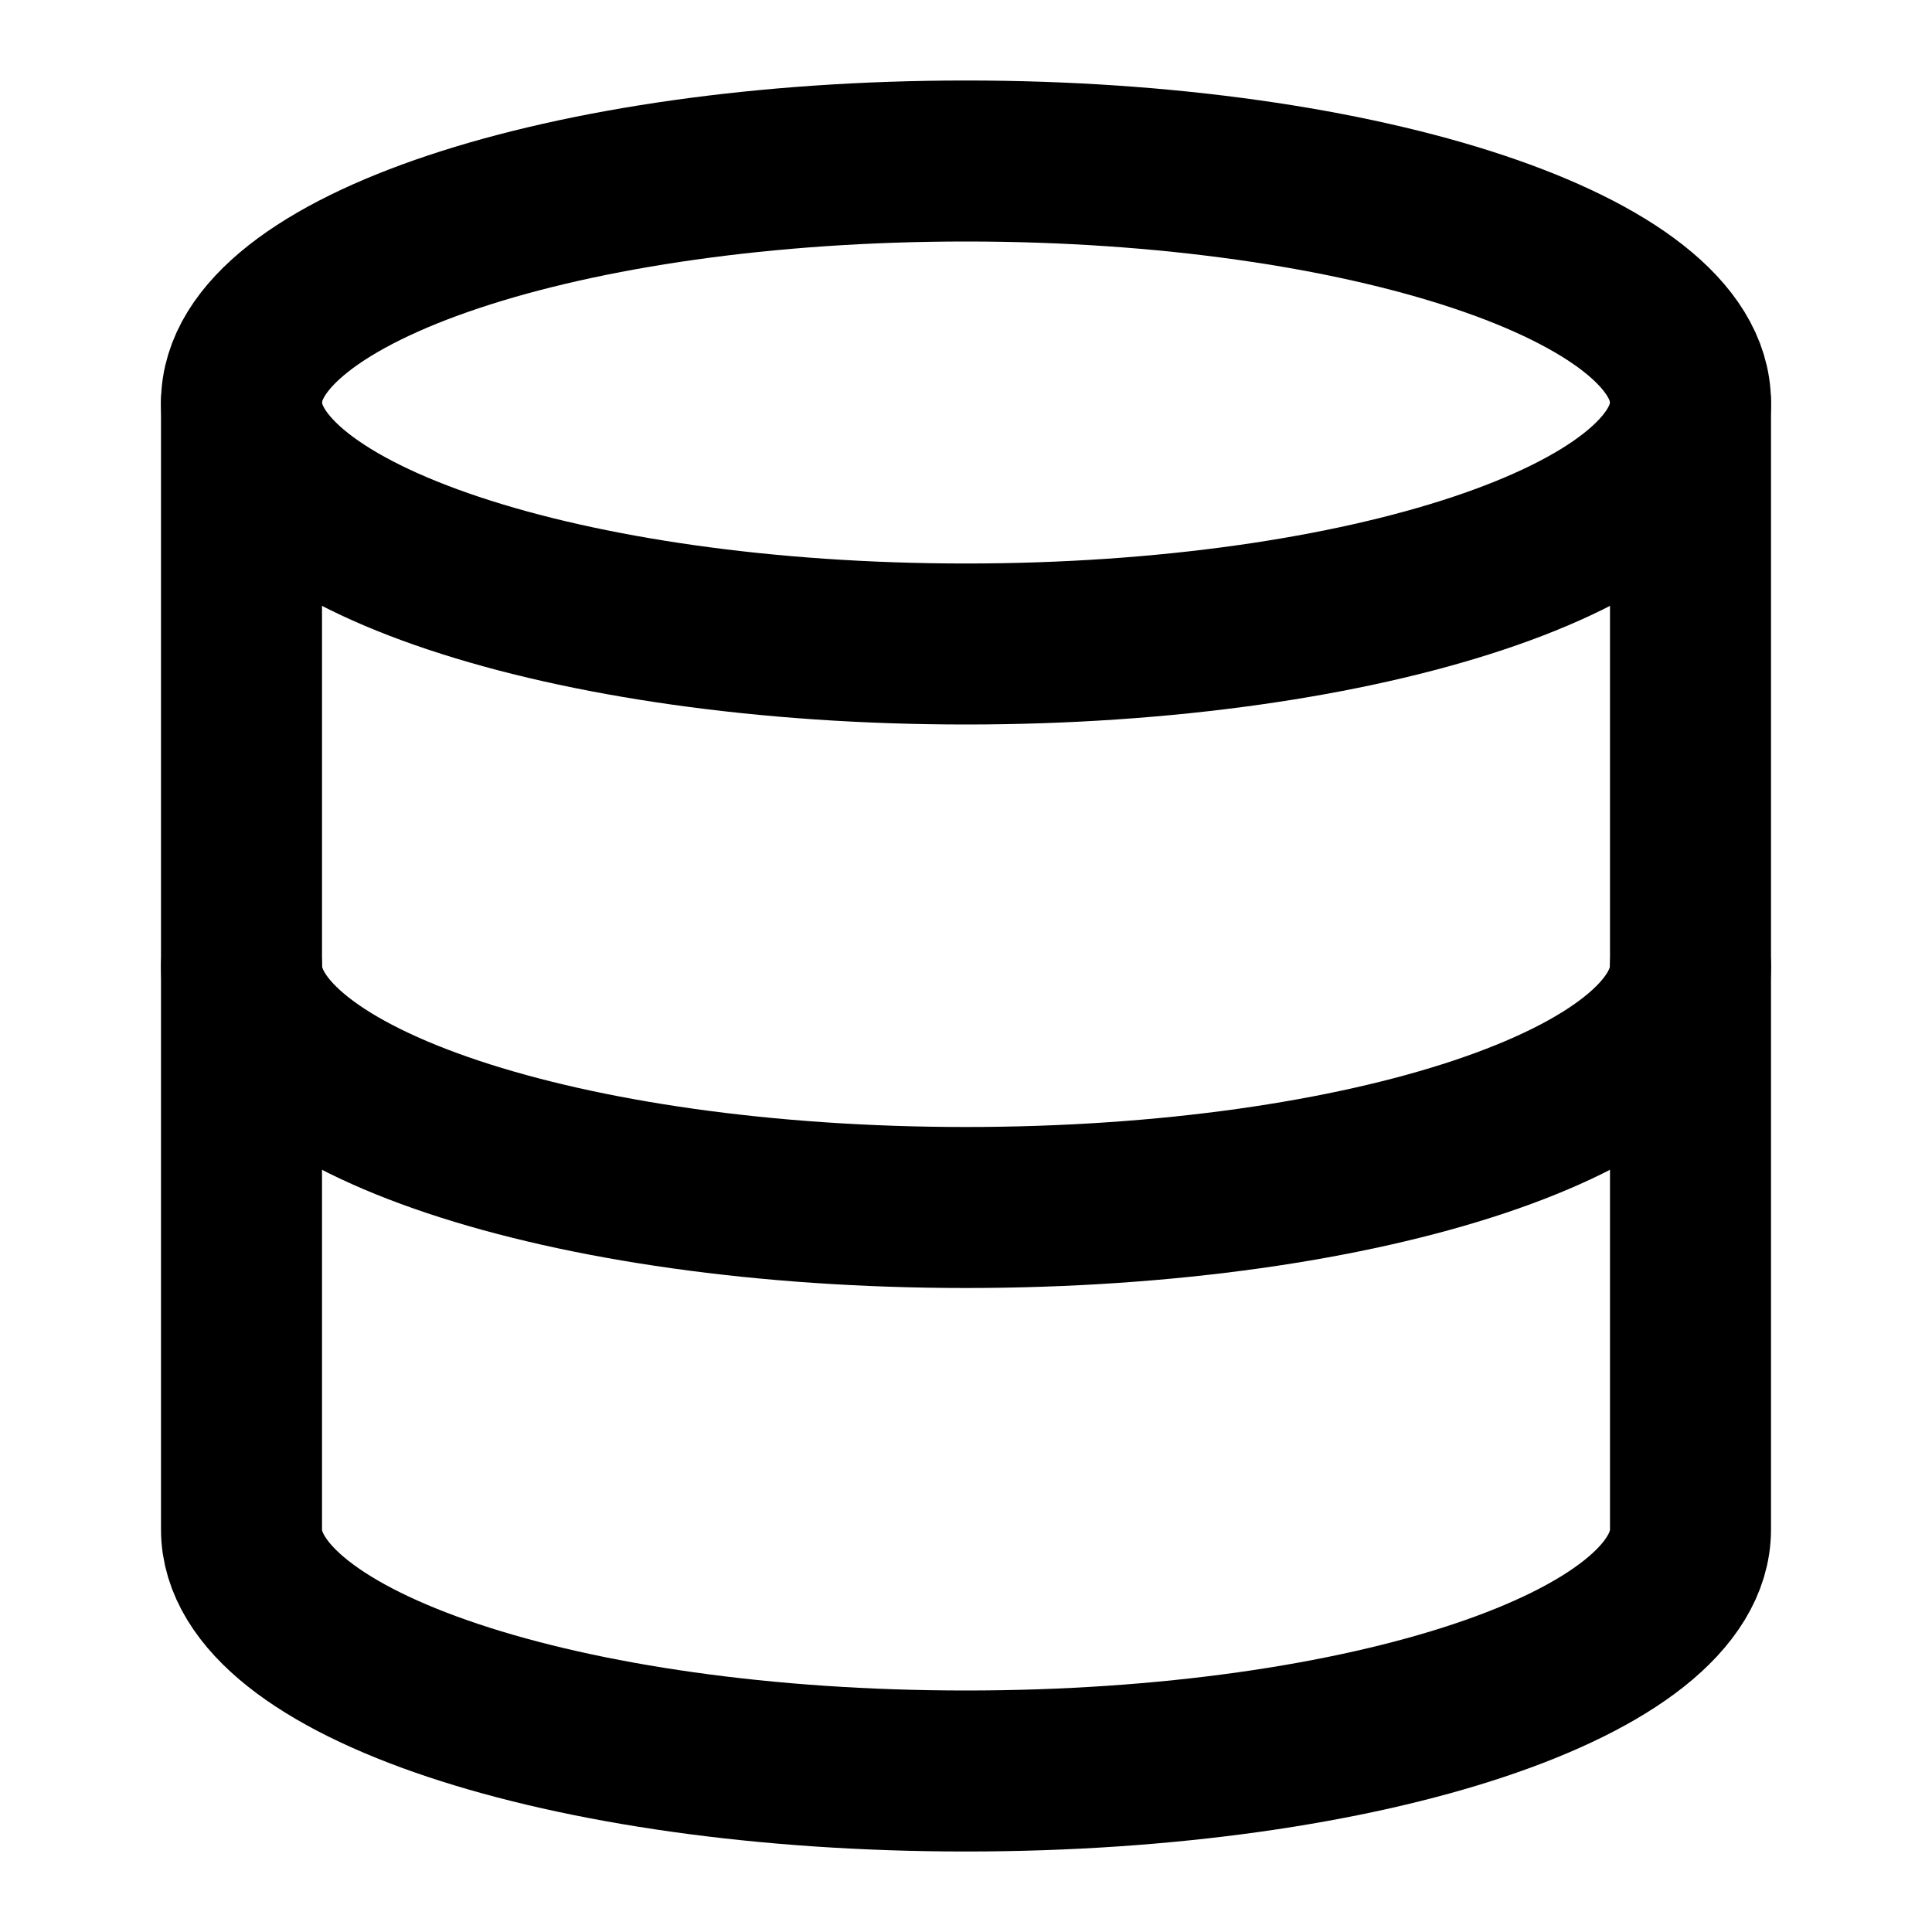
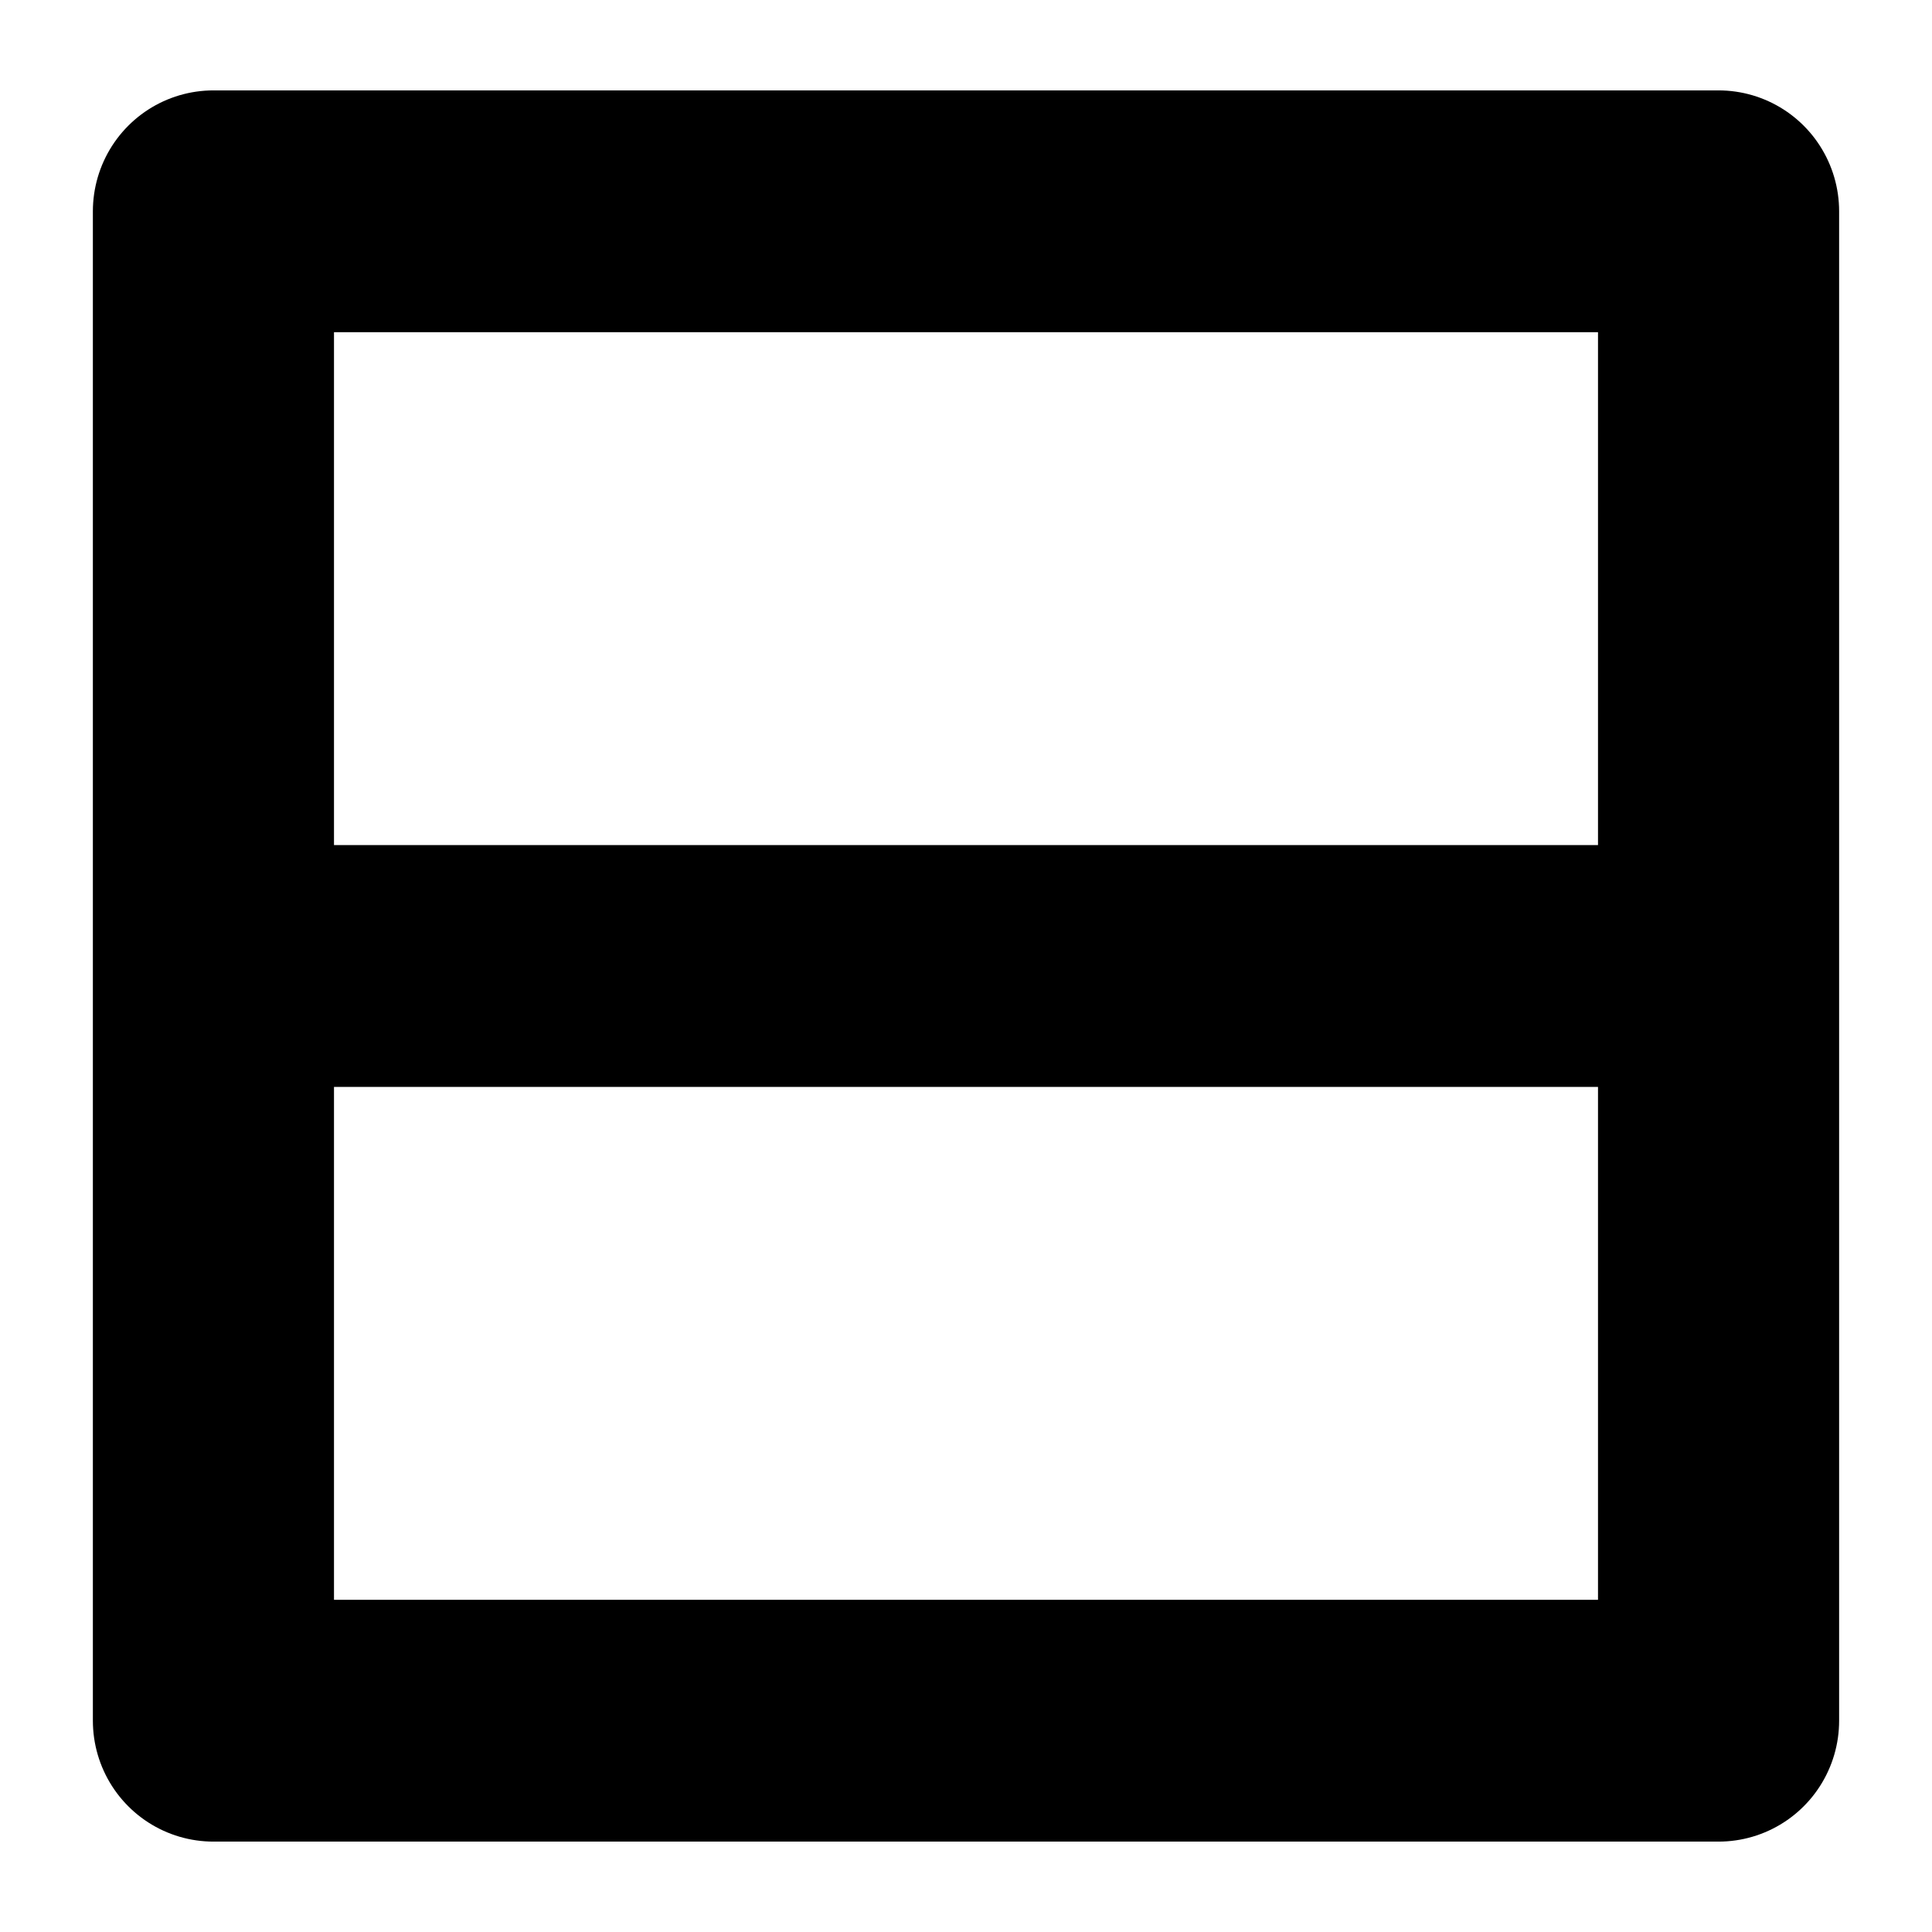
- <svg xmlns="http://www.w3.org/2000/svg" width="24" height="24" viewBox="0 0 24 24" fill="none" stroke="currentColor" stroke-width="2" stroke-linecap="round" stroke-linejoin="round" class="feather feather-database" version="1.1" id="svg8">
+ <svg xmlns="http://www.w3.org/2000/svg" width="16" height="16" viewBox="0 0 16 16" fill="none" stroke="currentColor" stroke-width="2" stroke-linecap="round" stroke-linejoin="round" class="feather feather-database" version="1.1" id="svg8">
  <defs id="defs12" />
-   <ellipse cx="12" cy="5" rx="9" ry="3" id="ellipse2" />
-   <path d="M21 12c0 1.66-4 3-9 3s-9-1.34-9-3" id="path4" />
-   <path d="M3 5v14c0 1.66 4 3 9 3s9-1.34 9-3V5" id="path6" />
+   <g id="g840" transform="matrix(1.094755,0,0,1.097863,-5.137064,-5.174361)" style="stroke-width:1.824;stroke-linejoin:round;stroke-miterlimit:4;stroke-dasharray:none">
+     <rect style="fill:none;stroke:#000000;stroke-width:1.824;stroke-linecap:round;stroke-linejoin:round;stroke-miterlimit:4;stroke-dasharray:none;stroke-opacity:1" id="rect834" width="11.386" height="11.386" x="6.307" y="6.307" />
+     <path style="fill:none;stroke:#000000;stroke-width:1.824;stroke-linecap:butt;stroke-linejoin:round;stroke-miterlimit:4;stroke-dasharray:none;stroke-opacity:1" d="M 6.239,12 H 17.761" id="path836" />
+   </g>
</svg>
